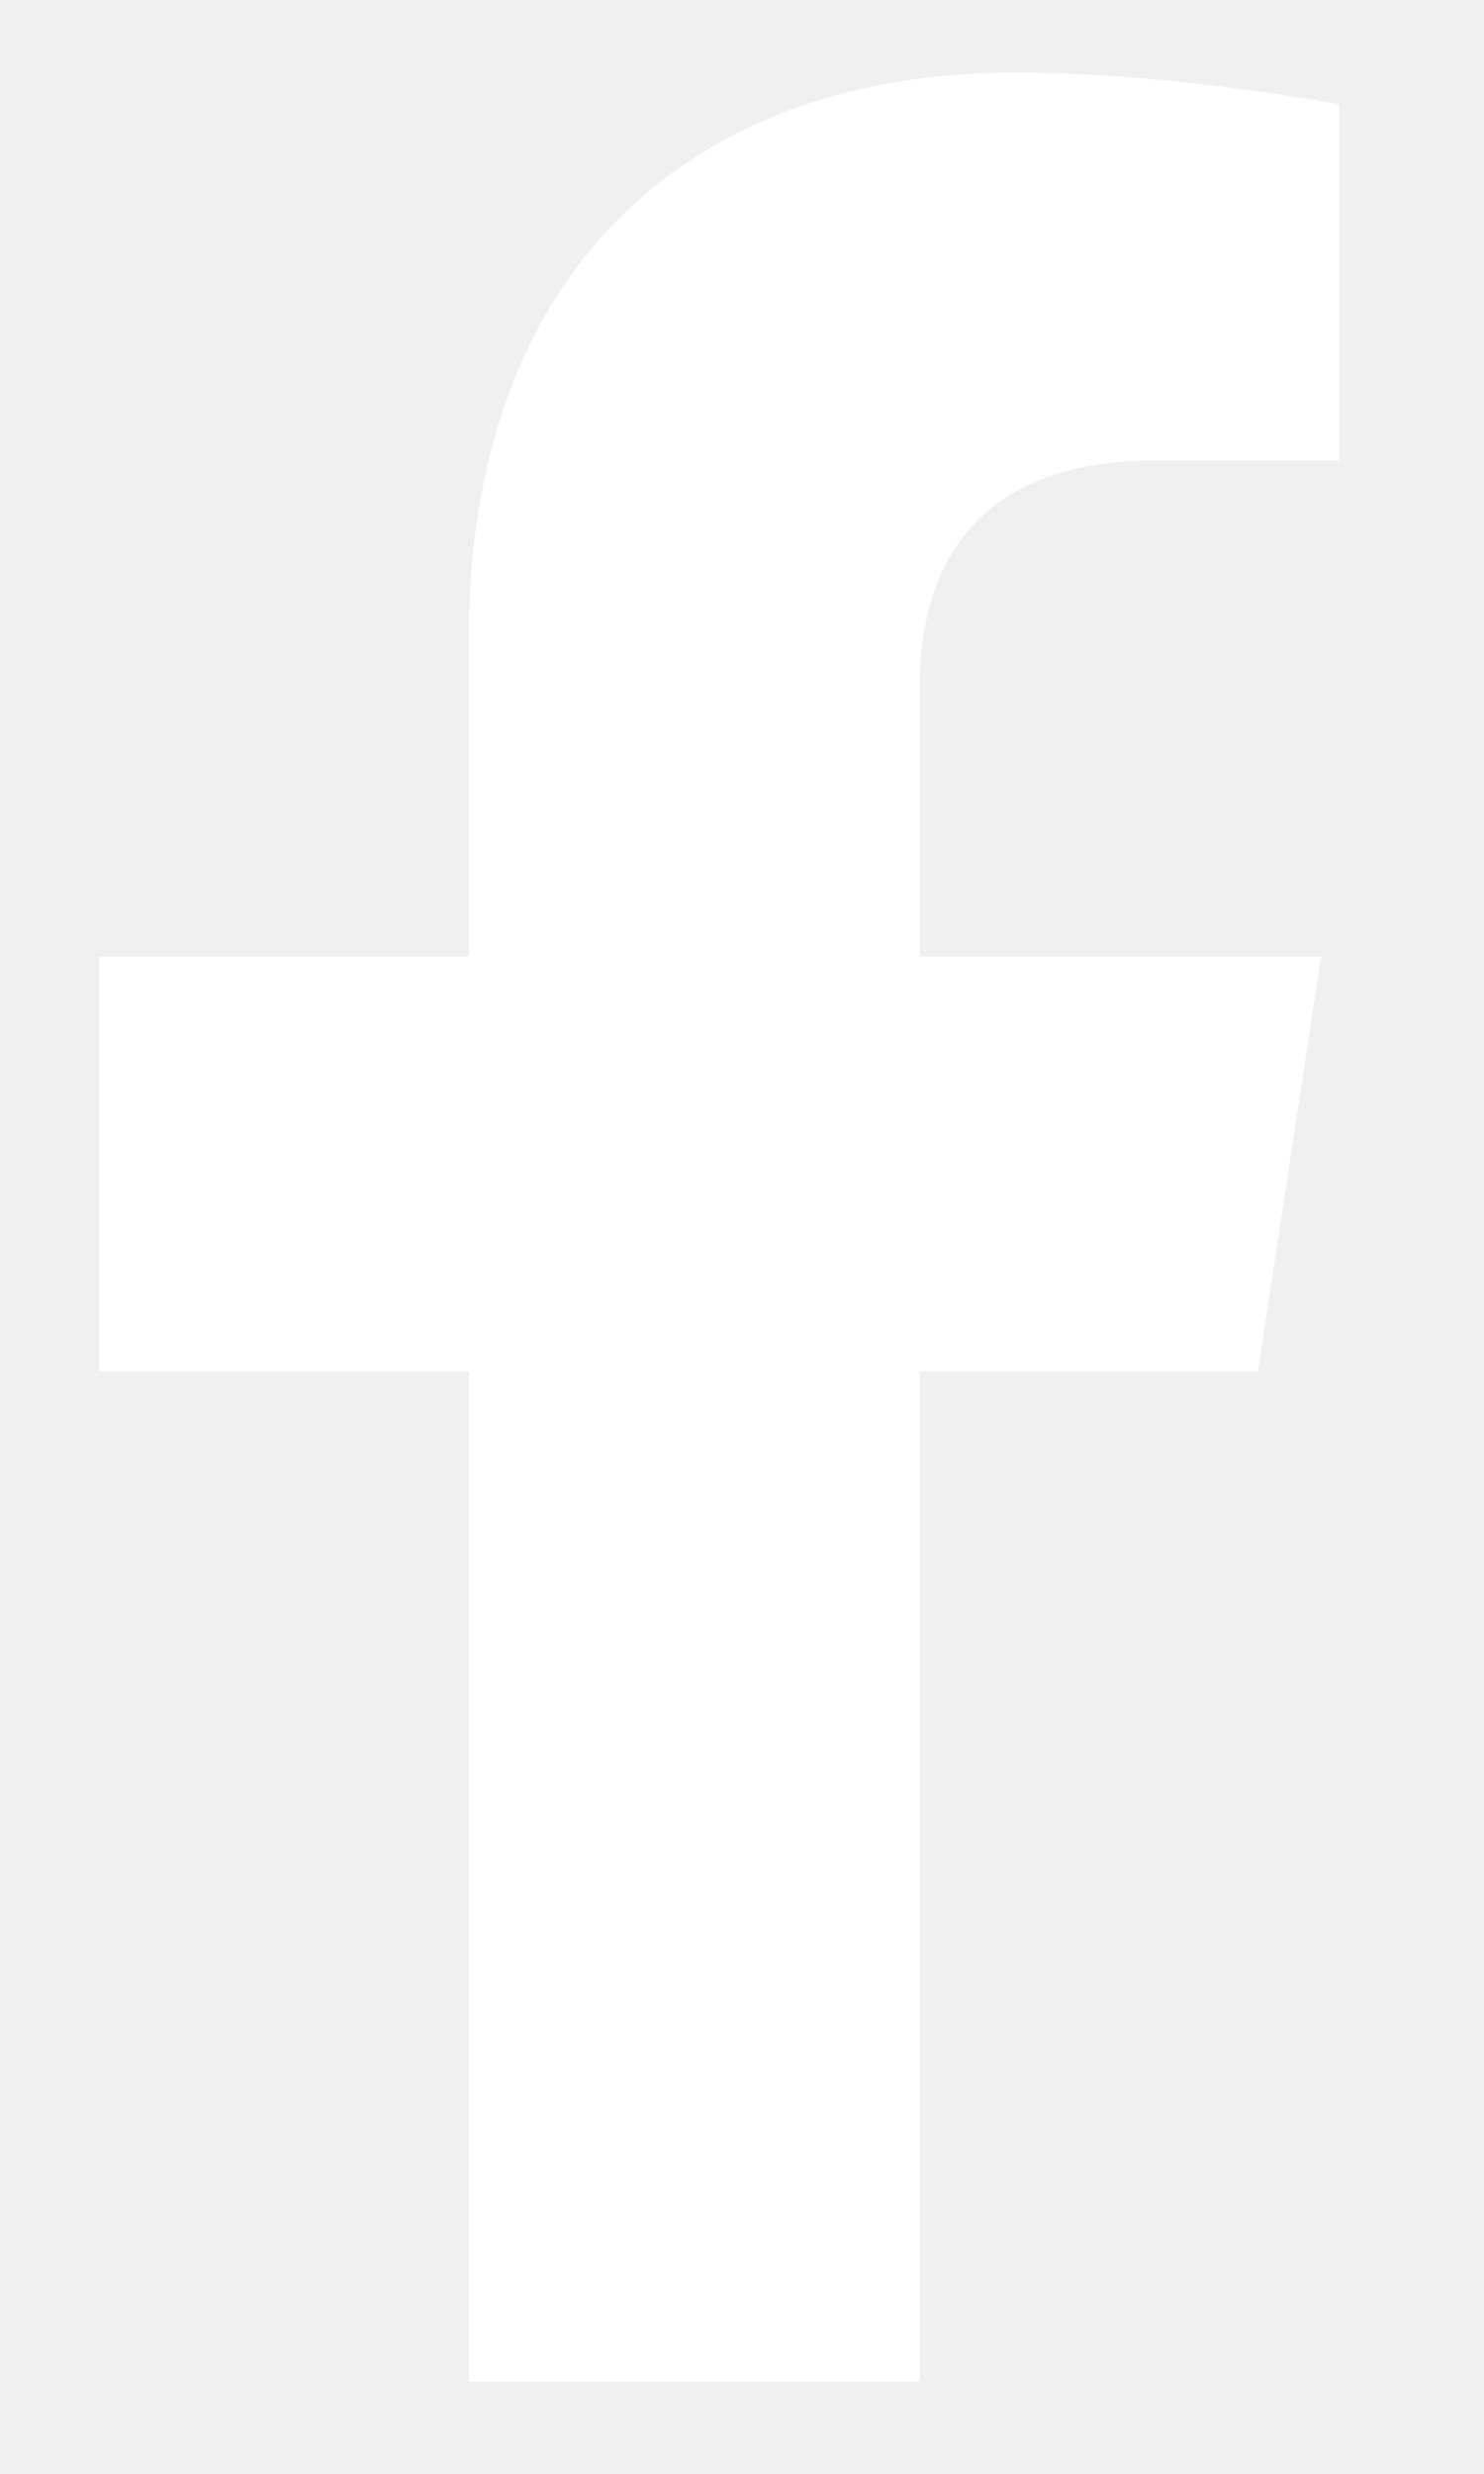
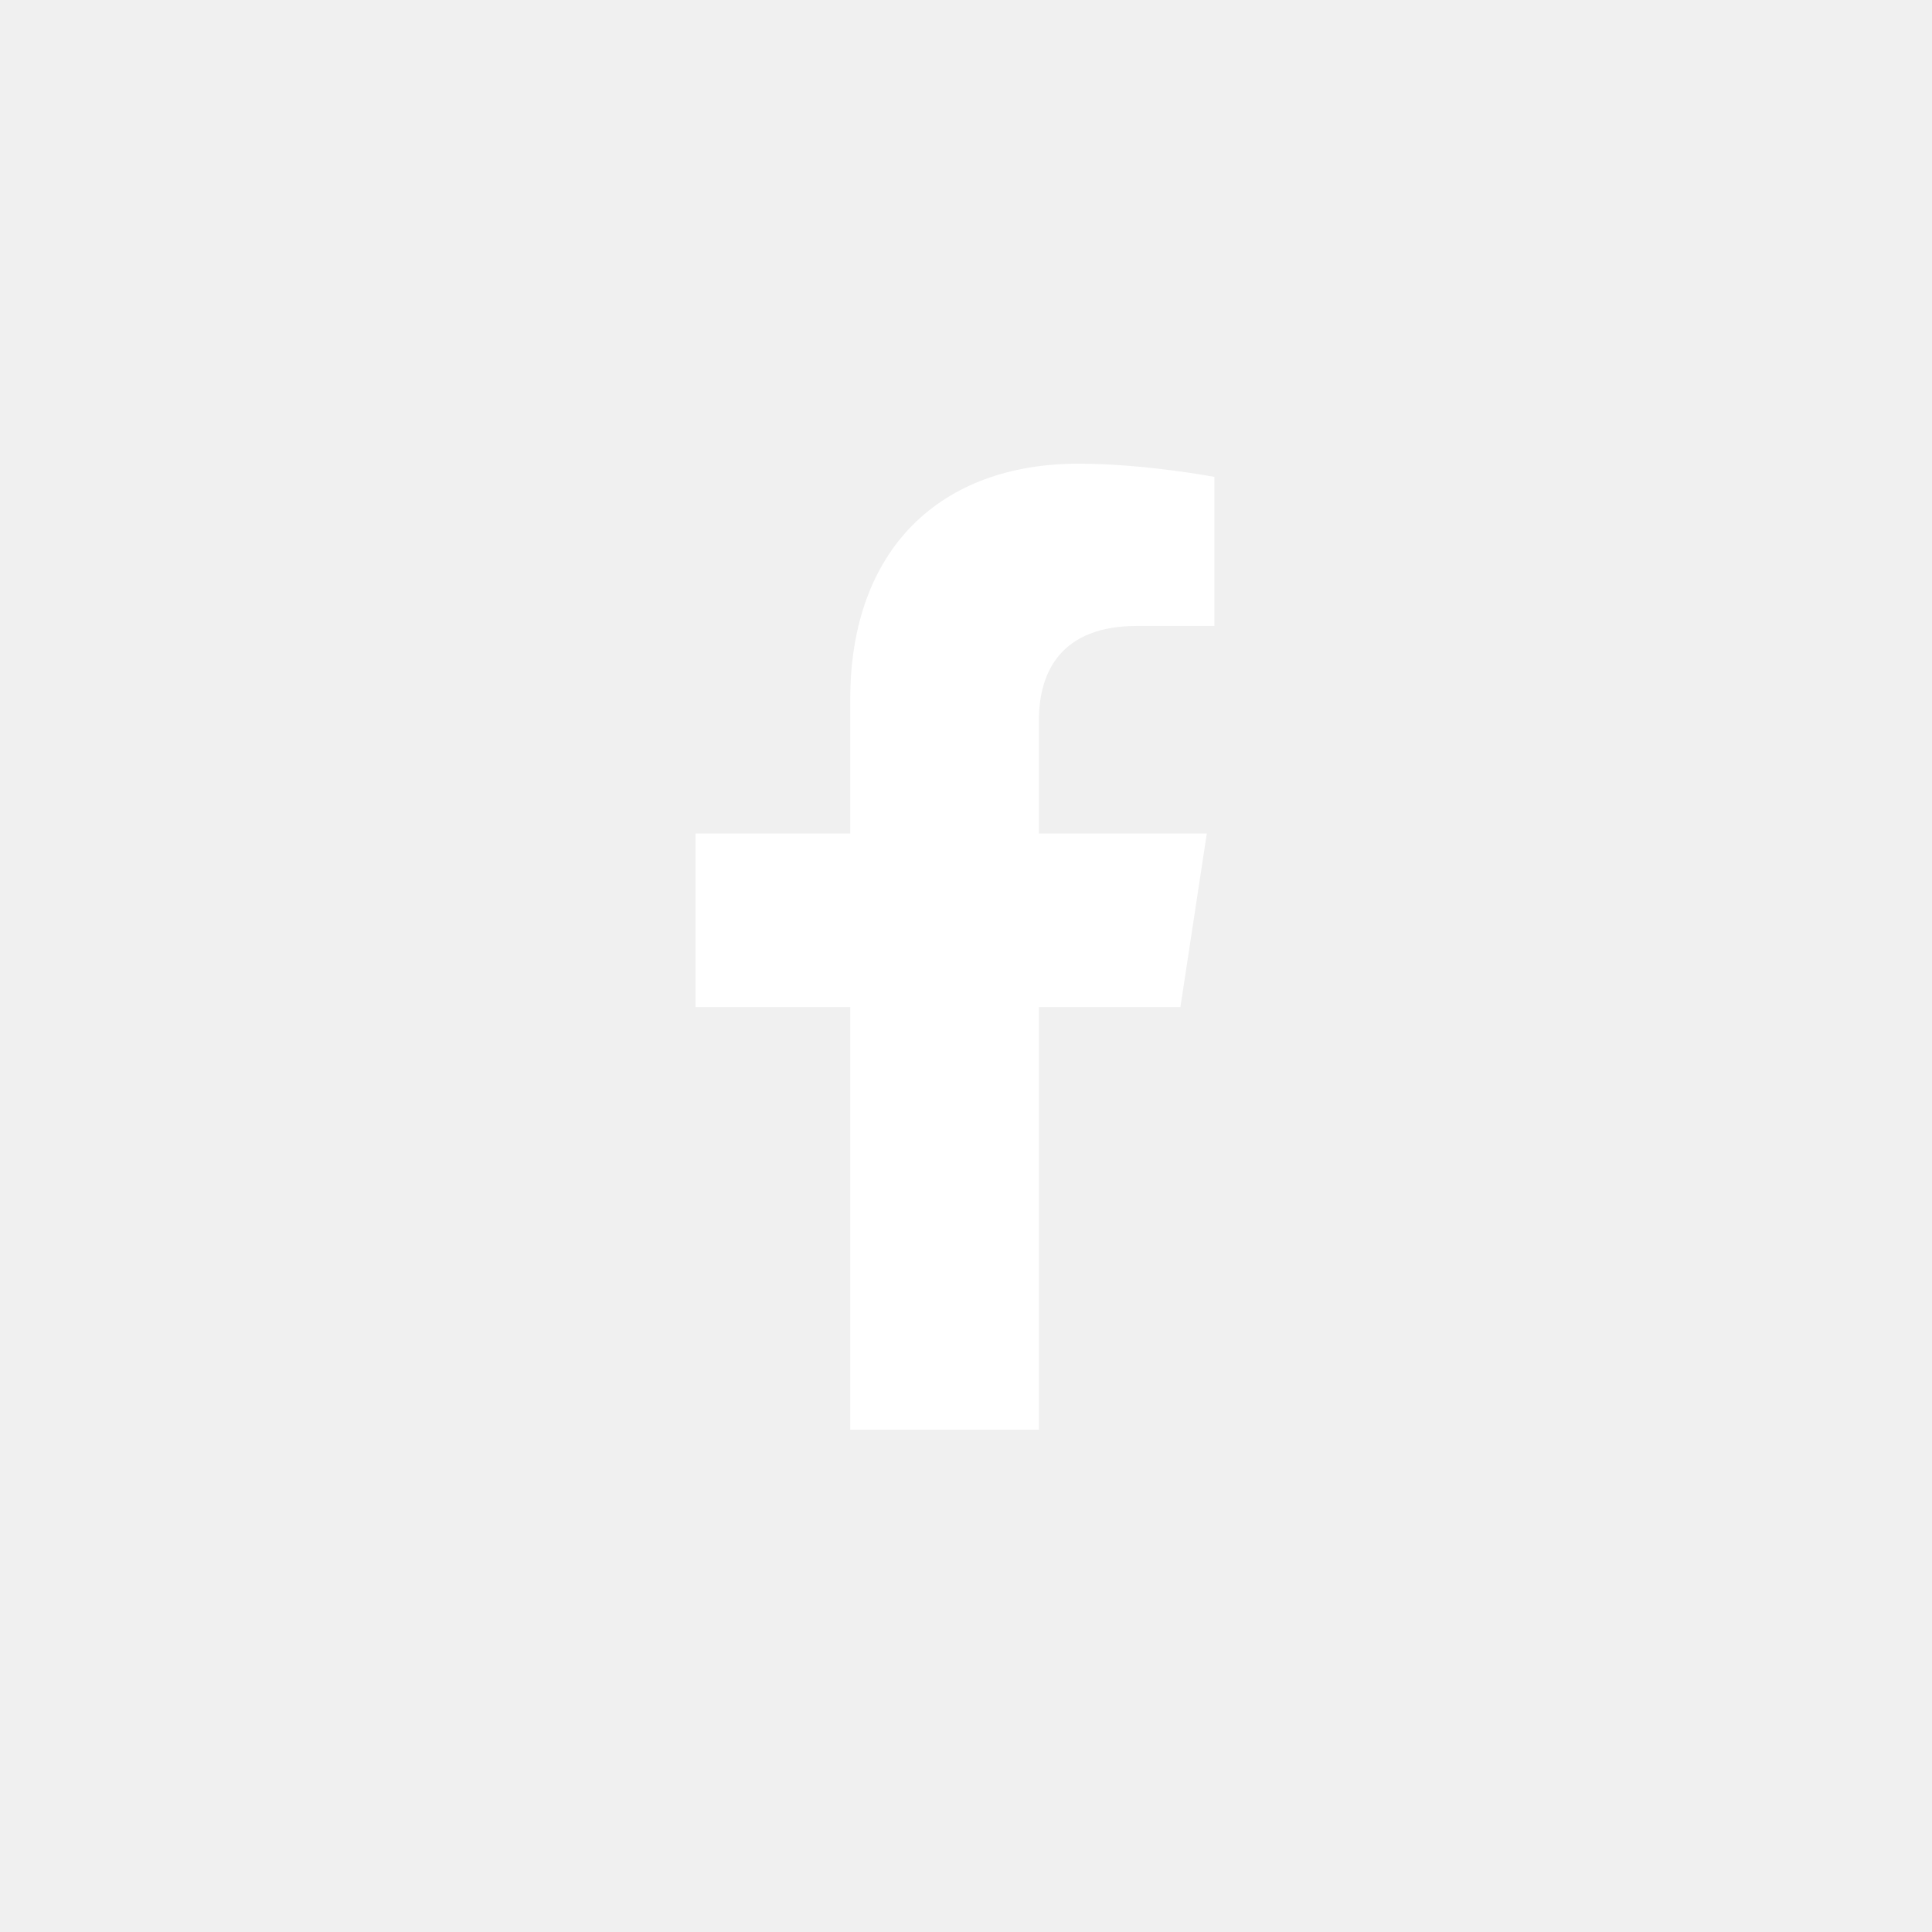
- <svg xmlns="http://www.w3.org/2000/svg" width="9" height="15" viewBox="0 0 9 15" fill="none">
-   <path d="M7.629 8.315L8.012 5.8H5.578V4.159C5.578 3.448 5.906 2.792 7 2.792H8.121V0.632C8.121 0.632 7.109 0.44 6.152 0.44C4.156 0.44 2.844 1.671 2.844 3.858V5.8H0.602V8.315H2.844V14.44H5.578V8.315H7.629Z" fill="white" />
+ <svg xmlns="http://www.w3.org/2000/svg" width="50" height="50" viewBox="0 0 50 50" fill="none">
+   <path d="M30.549 26.062L31.232 21.57H26.887V18.641C26.887 17.371 27.473 16.199 29.426 16.199H31.428V12.342C31.428 12.342 29.621 12 27.912 12C24.348 12 22.004 14.197 22.004 18.104V21.57H18V26.062H22.004V37H26.887V26.062H30.549Z" fill="white" />
</svg>
